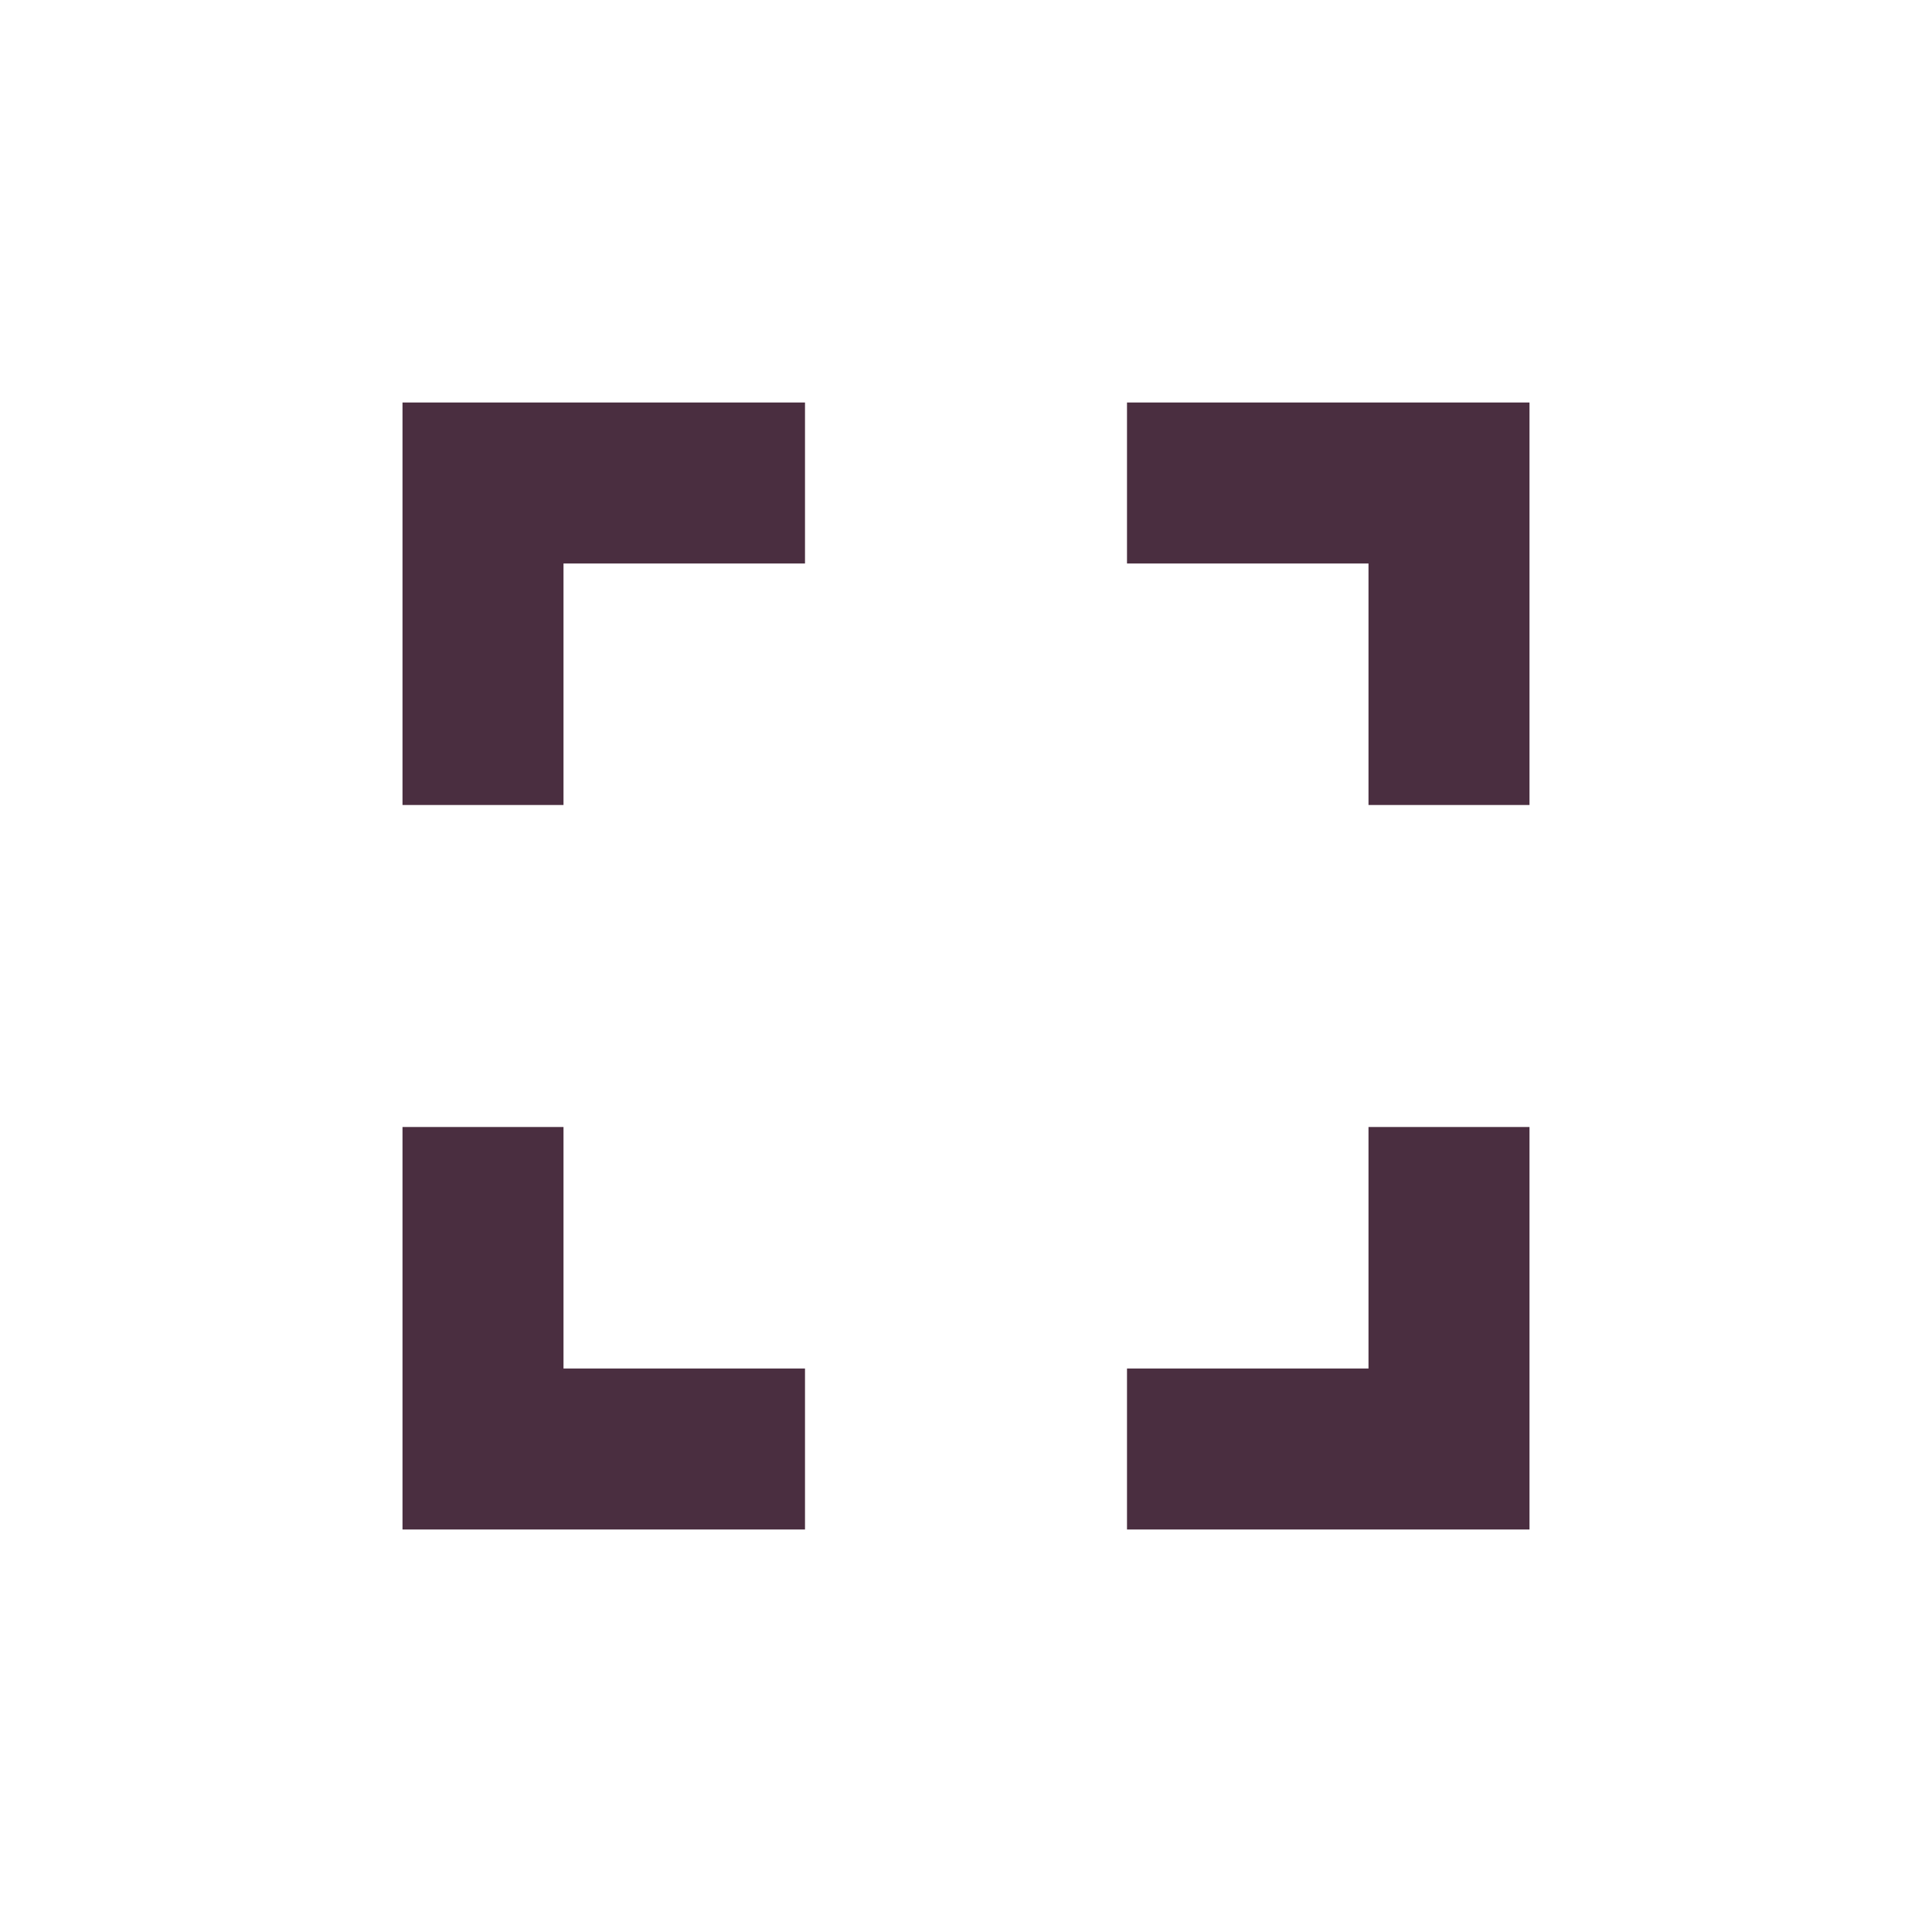
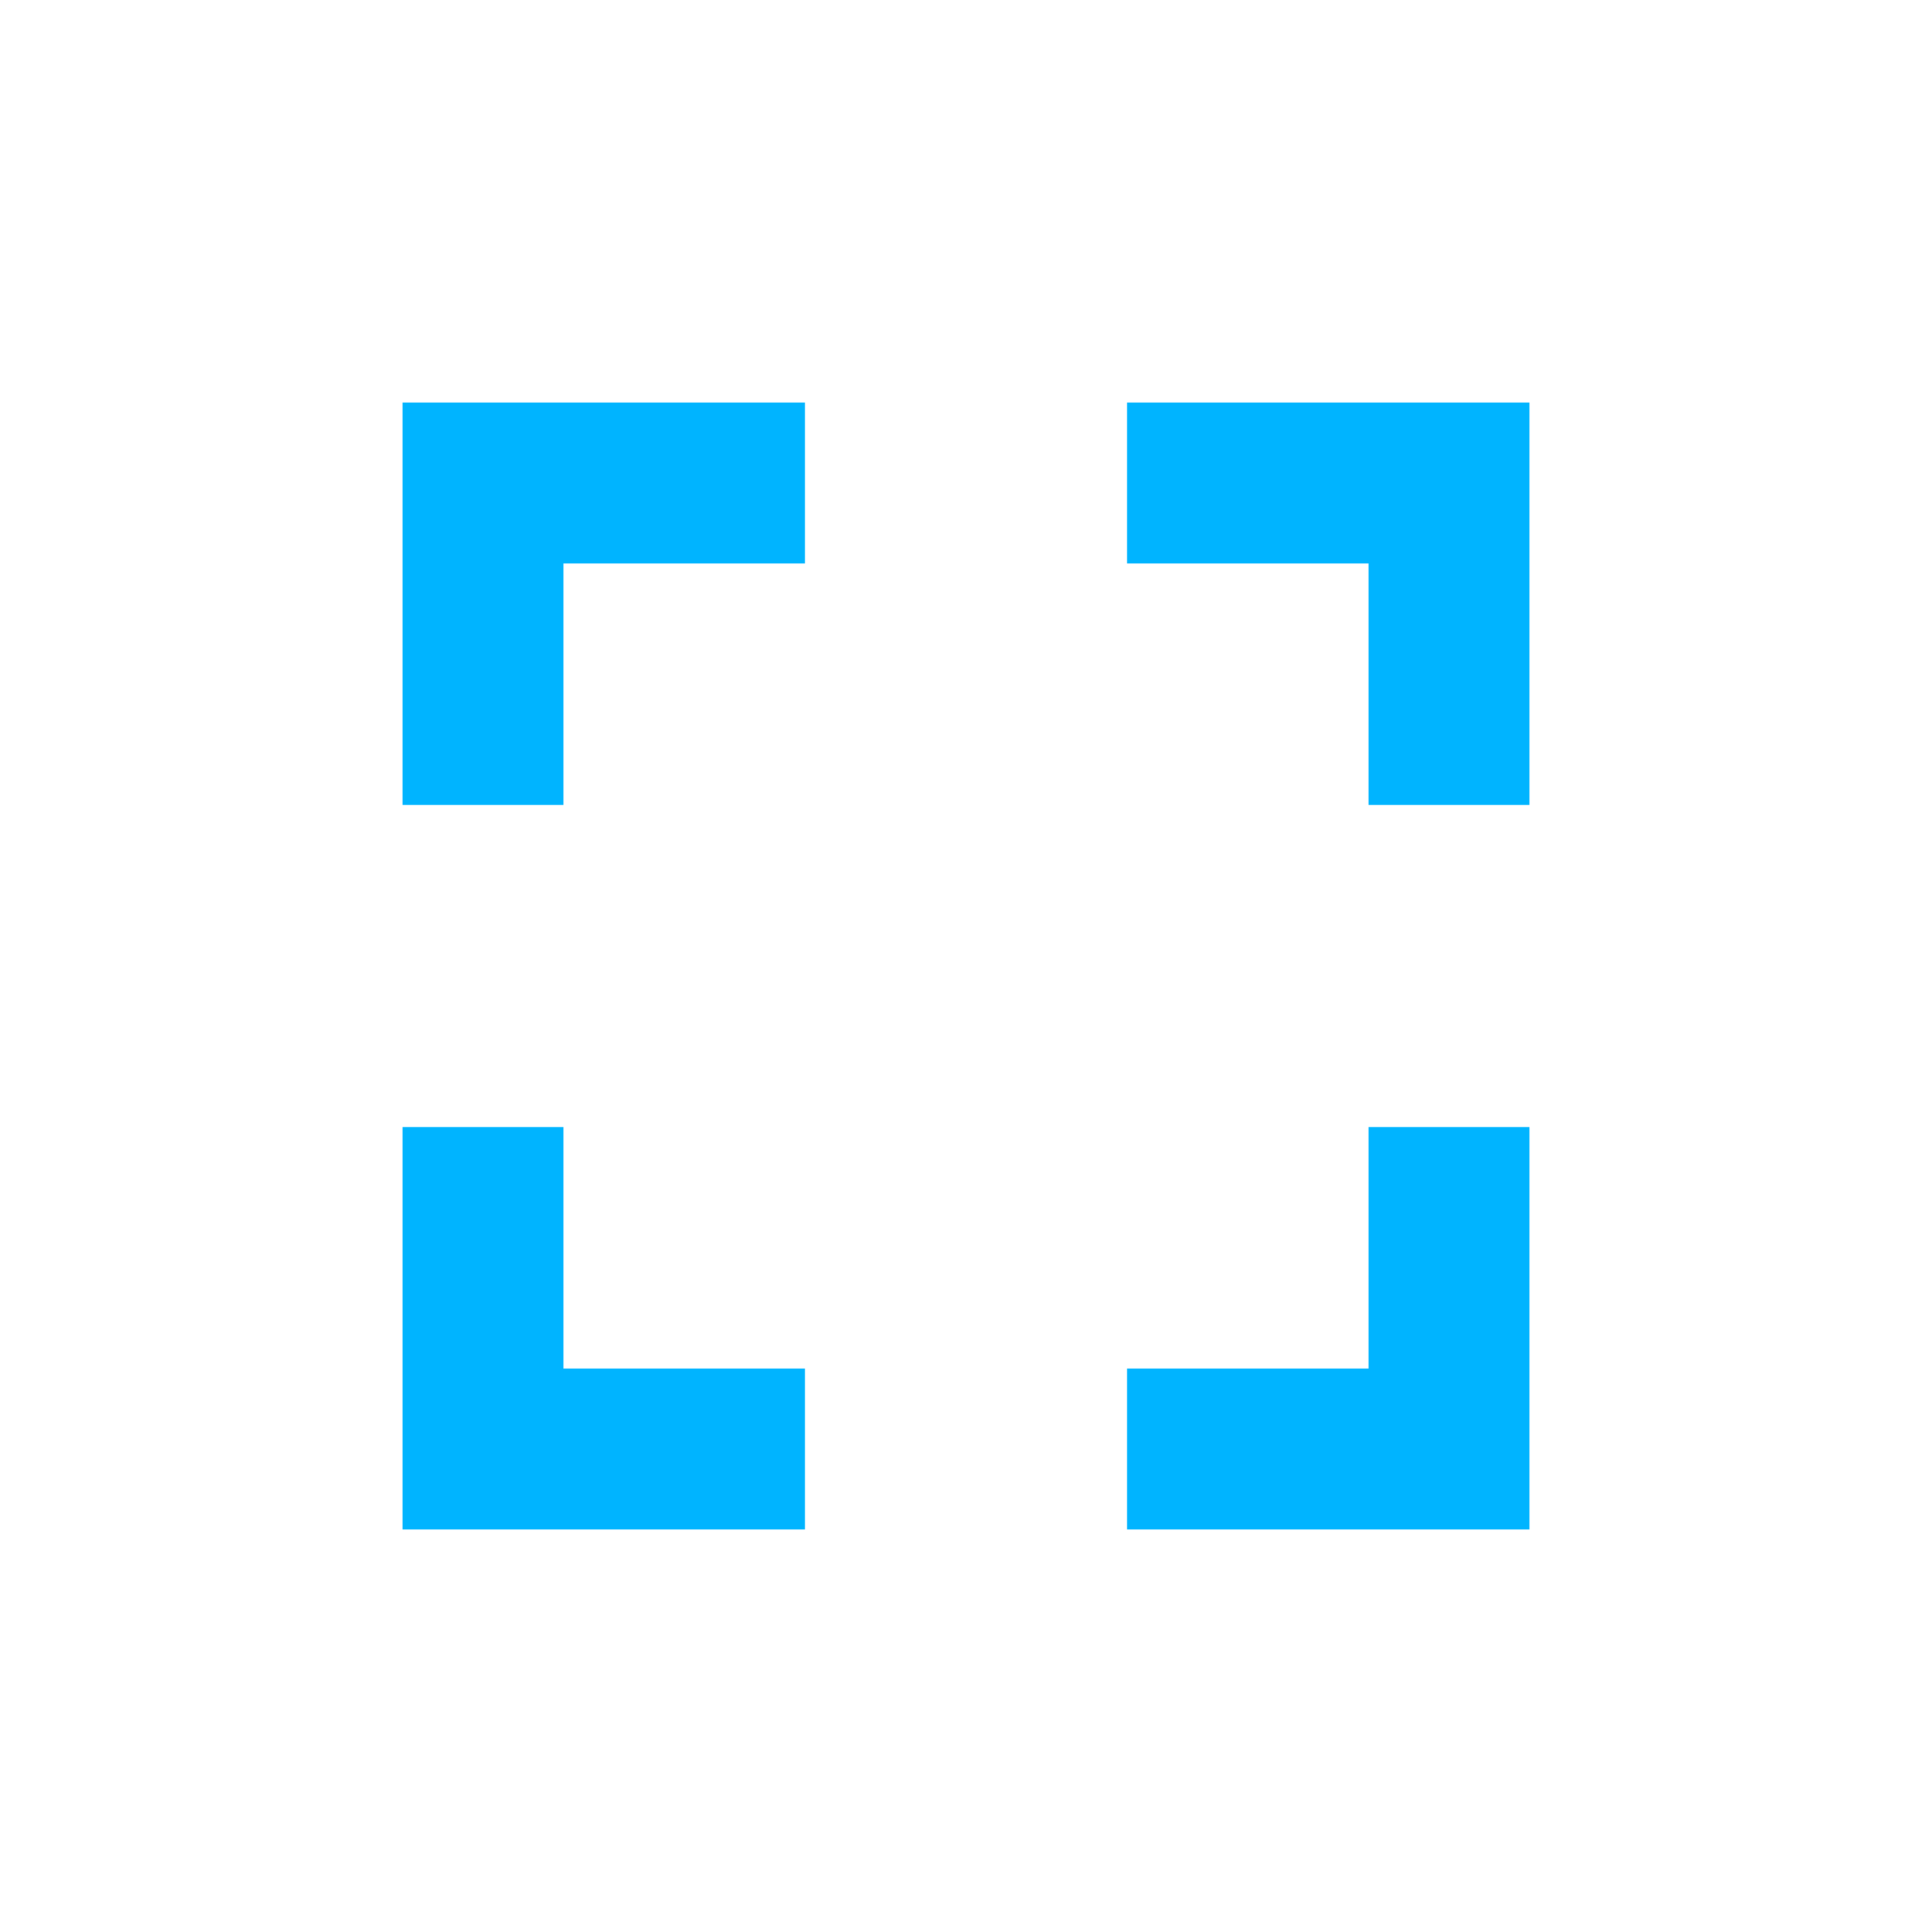
<svg xmlns="http://www.w3.org/2000/svg" viewBox="0 0 24 24" preserveAspectRatio="xMidYMid meet">
-   <g fill="#4A2E40">
+   <g fill="#00b4ff">
    <path d="M7 14H5v5h5v-2H7v-3zm-2-4h2V7h3V5H5v5zm12 7h-3v2h5v-5h-2v3zM14 5v2h3v3h2V5h-5z" />
  </g>
</svg>
